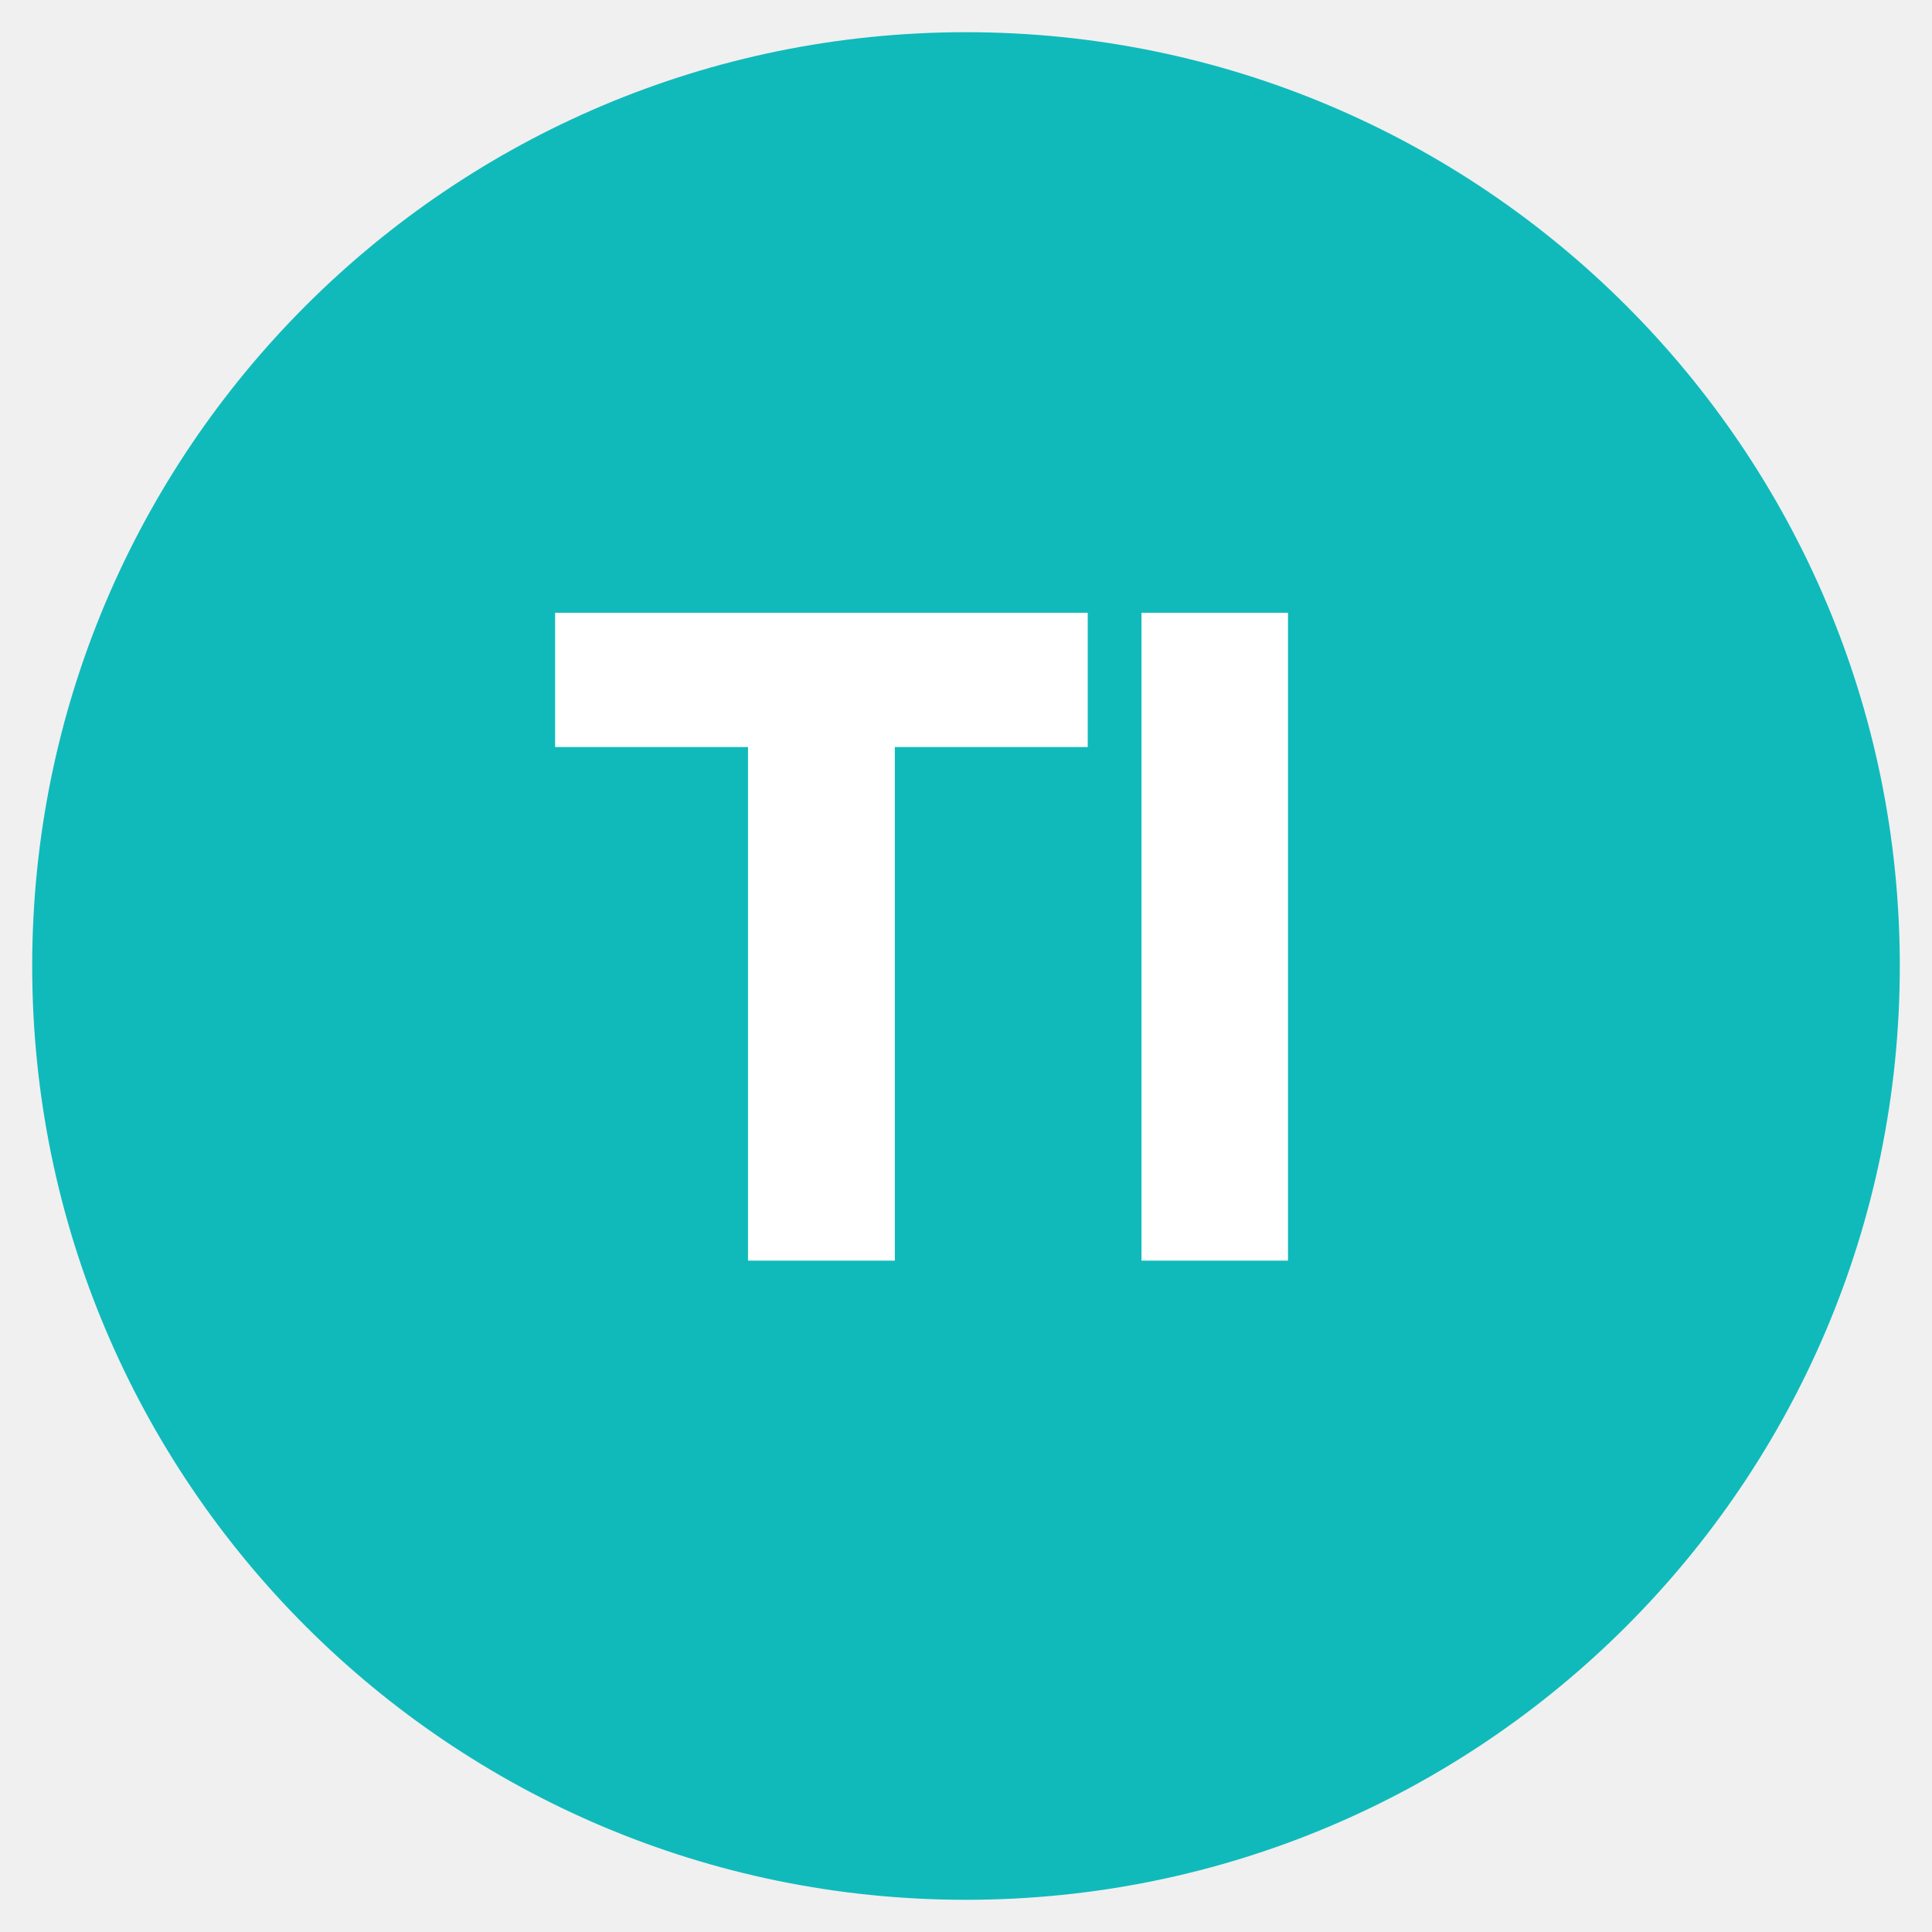
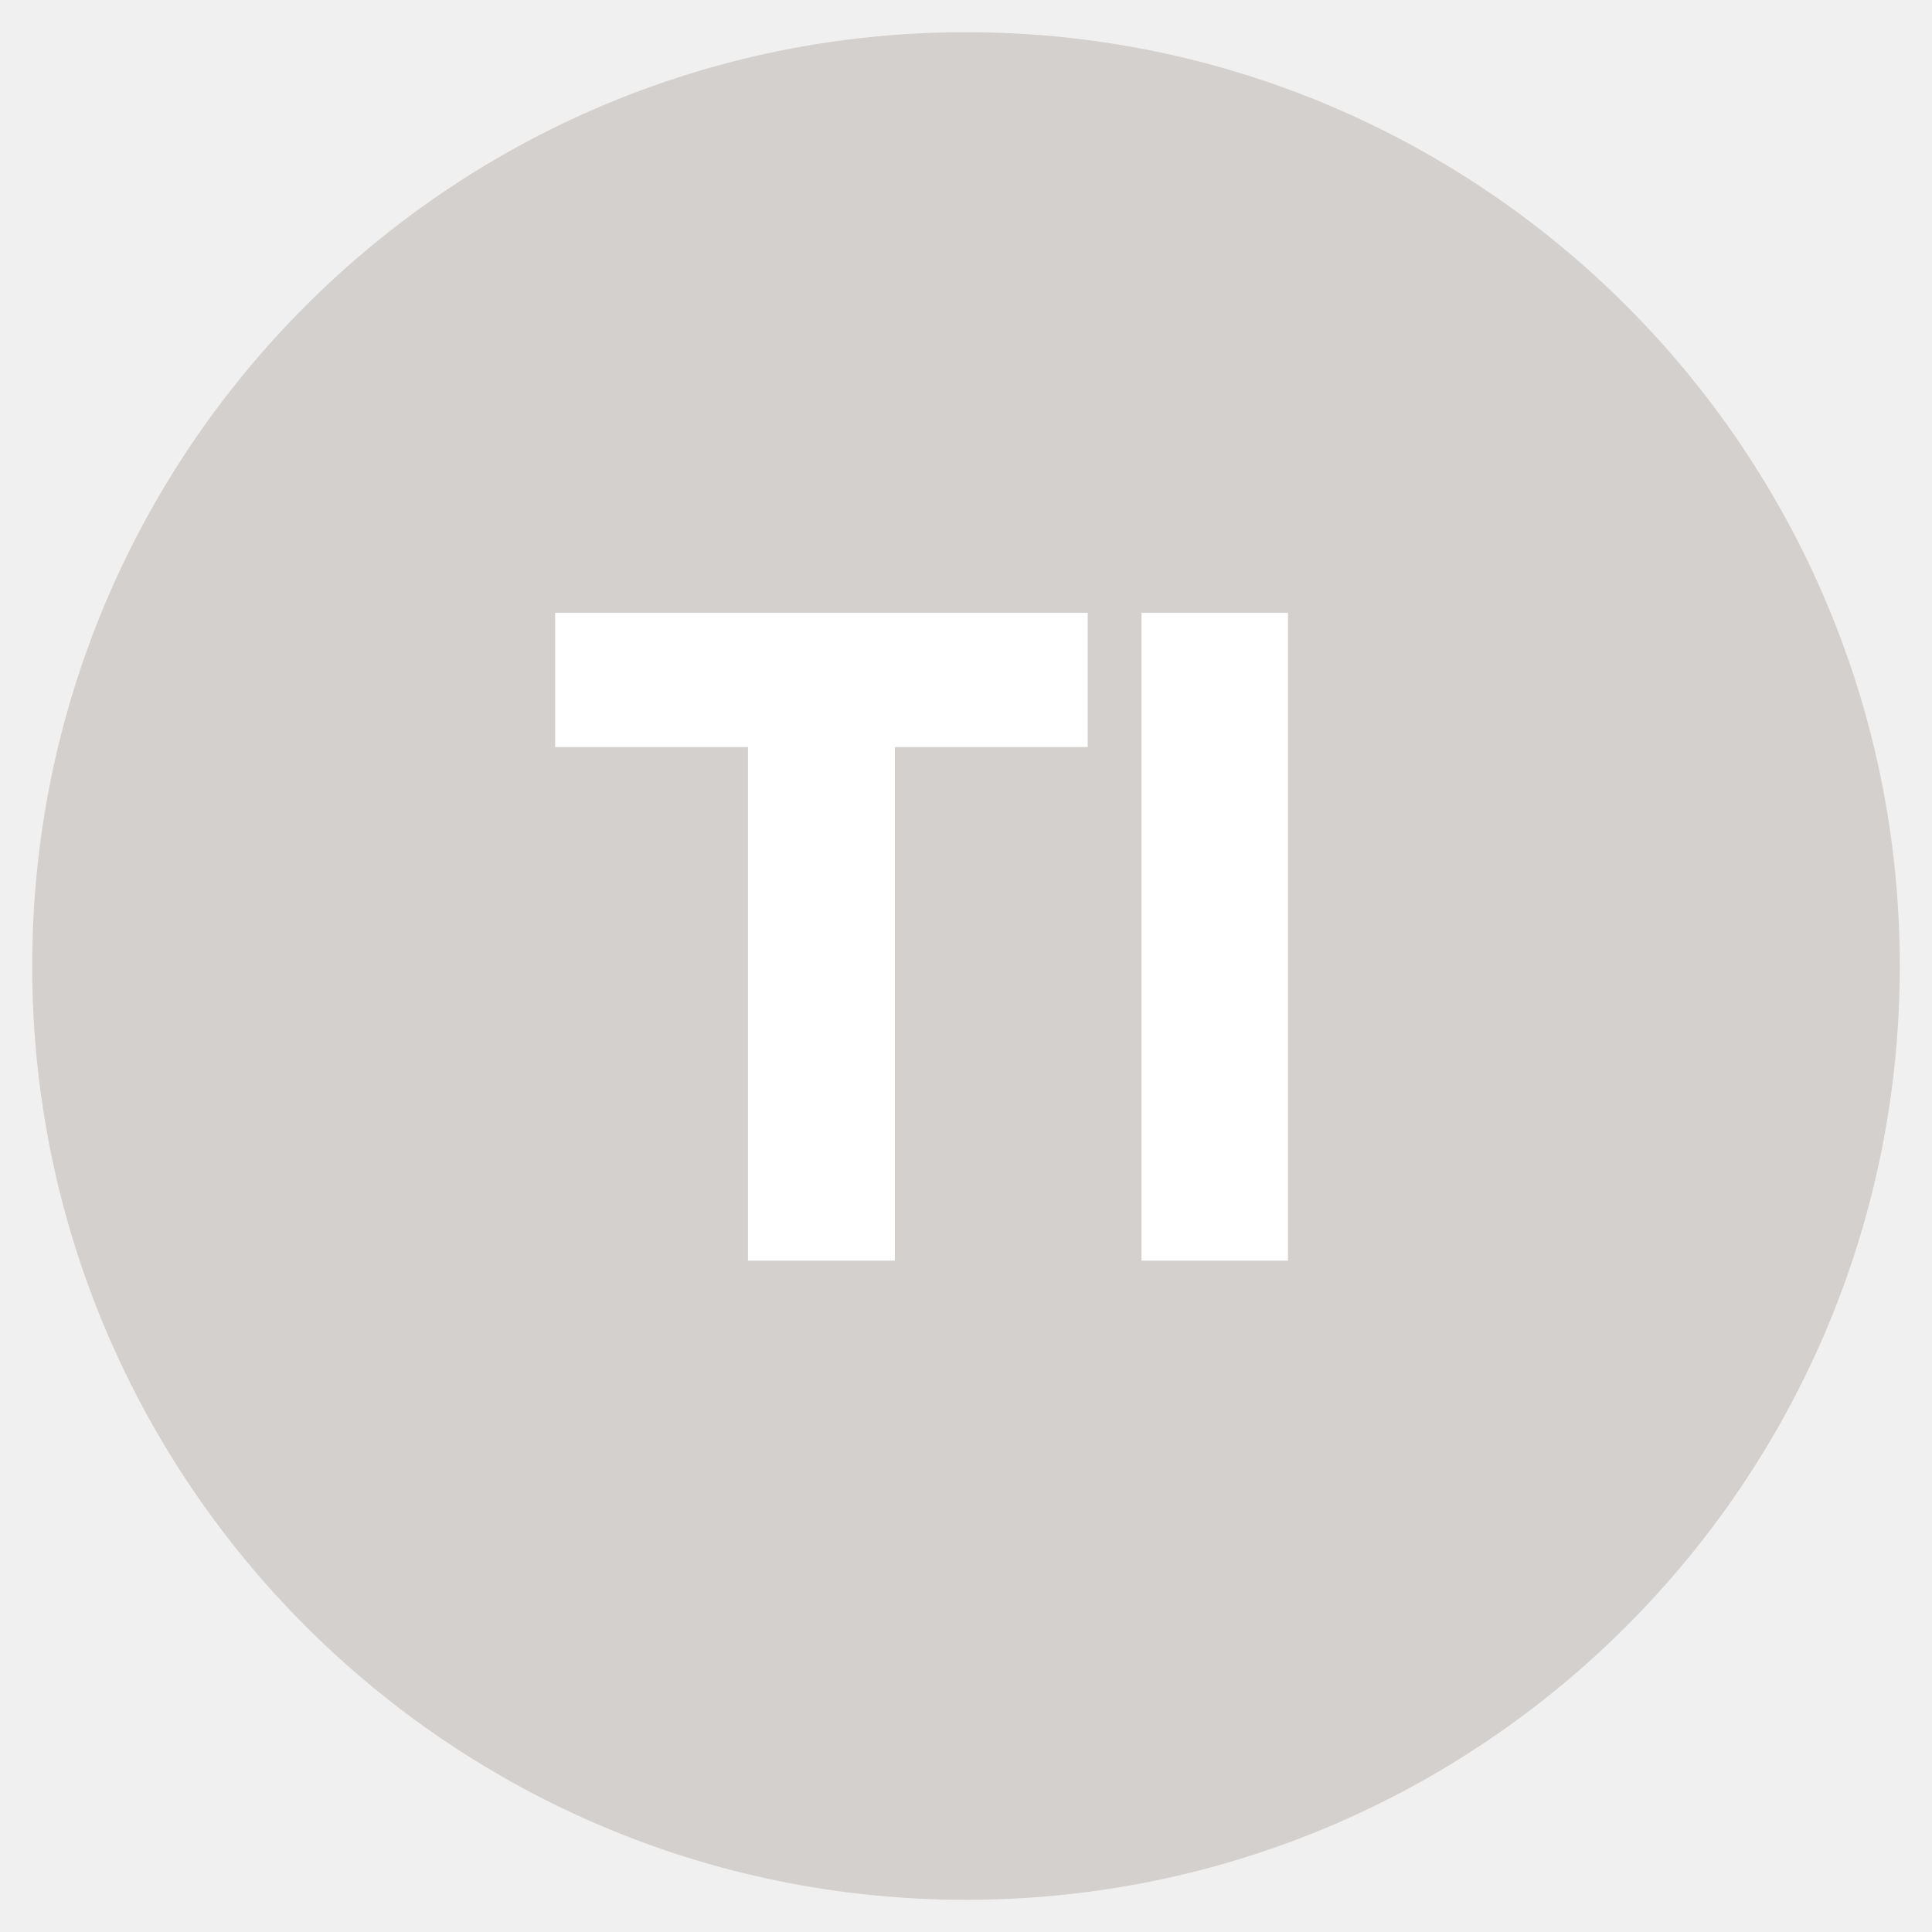
<svg xmlns="http://www.w3.org/2000/svg" id="HR" viewBox="0 0 60 60">
  <defs>
-     <style>.cls-1{fill:#fff;}.cls-2{fill:#10babb;}</style>
+     <style>.cls-1{fill:#fff;}.cls-2{fill:#d4d0ce;}</style>
  </defs>
  <circle class="cls-2" cx="30" cy="30" r="29" />
-   <g>
-     <path class="cls-1" d="M23.23,39.15v-15.95h-5.99v-4.17h16.54v4.17h-5.99v15.95h-4.55Z" />
-     <path class="cls-1" d="M35.45,39.15V19.03h4.55v20.12h-4.55Z" />
-   </g>
+   <path class="cls-1" d="m23.23,39.15v-15.95h-5.99v-4.17h16.54v4.17h-5.99v15.95h-4.55Z" />
+   <path class="cls-1" d="m35.45,39.15v-20.12h4.55v20.12h-4.55Z" />
</svg>
